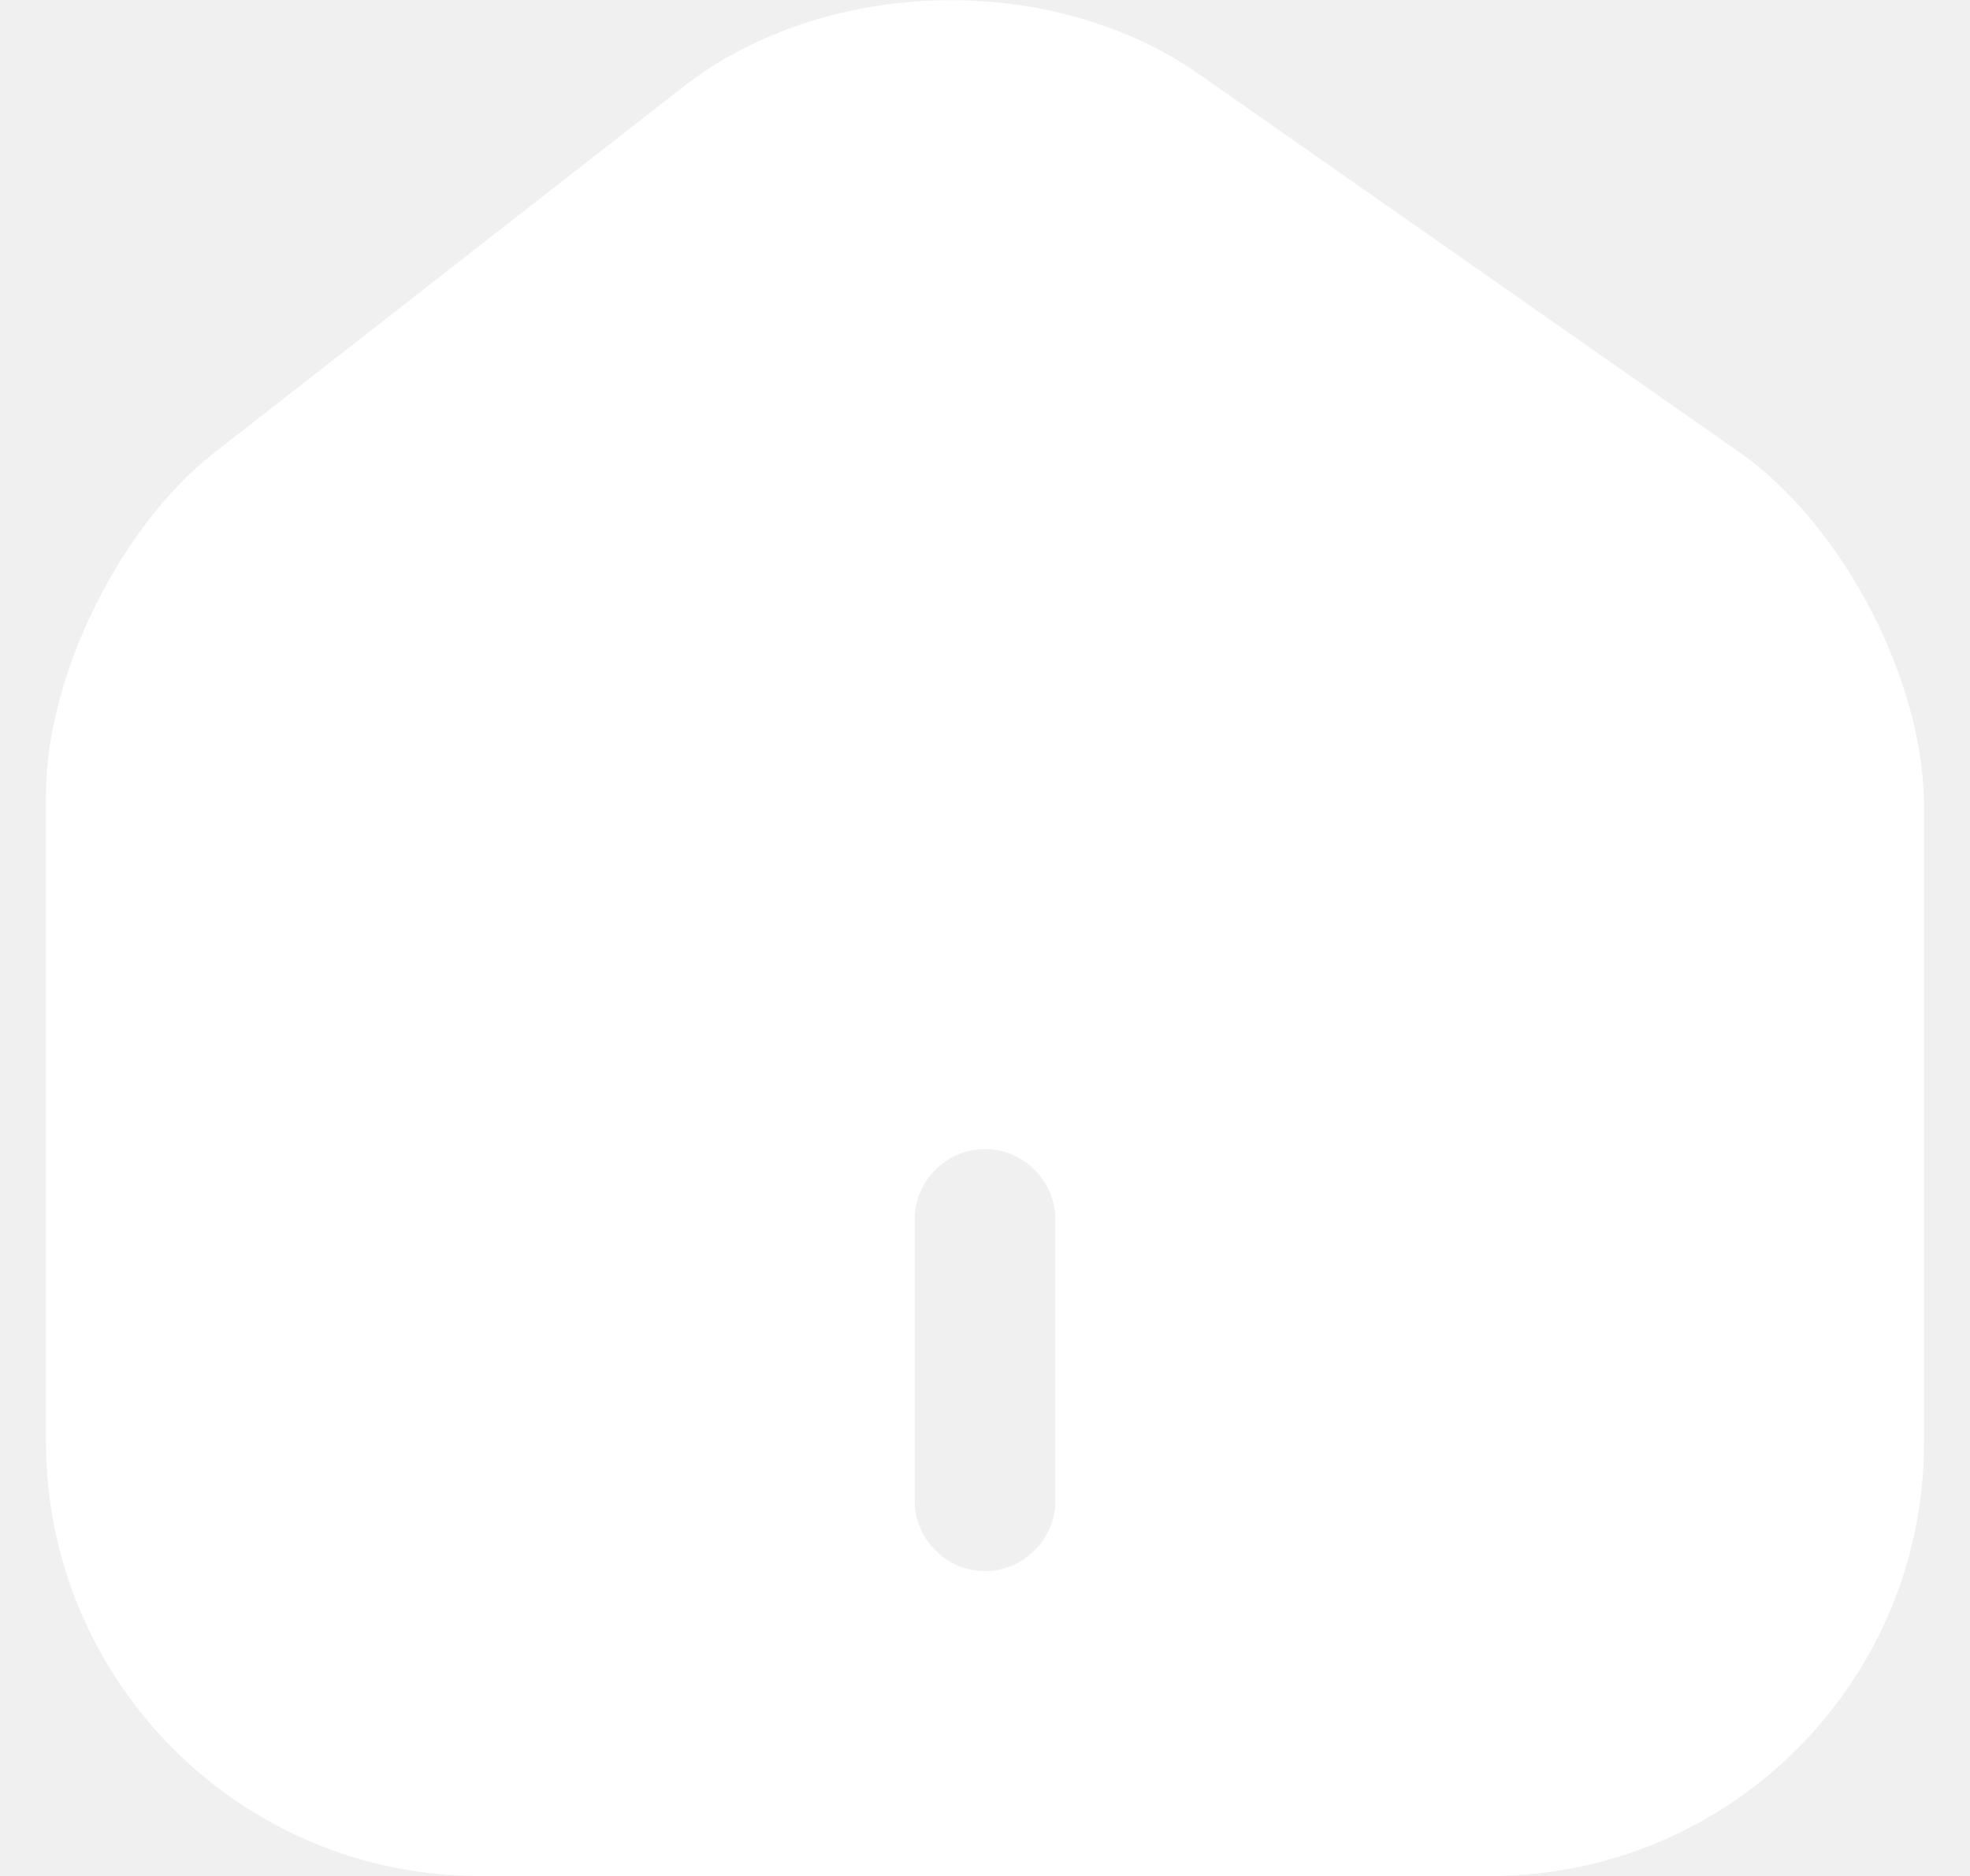
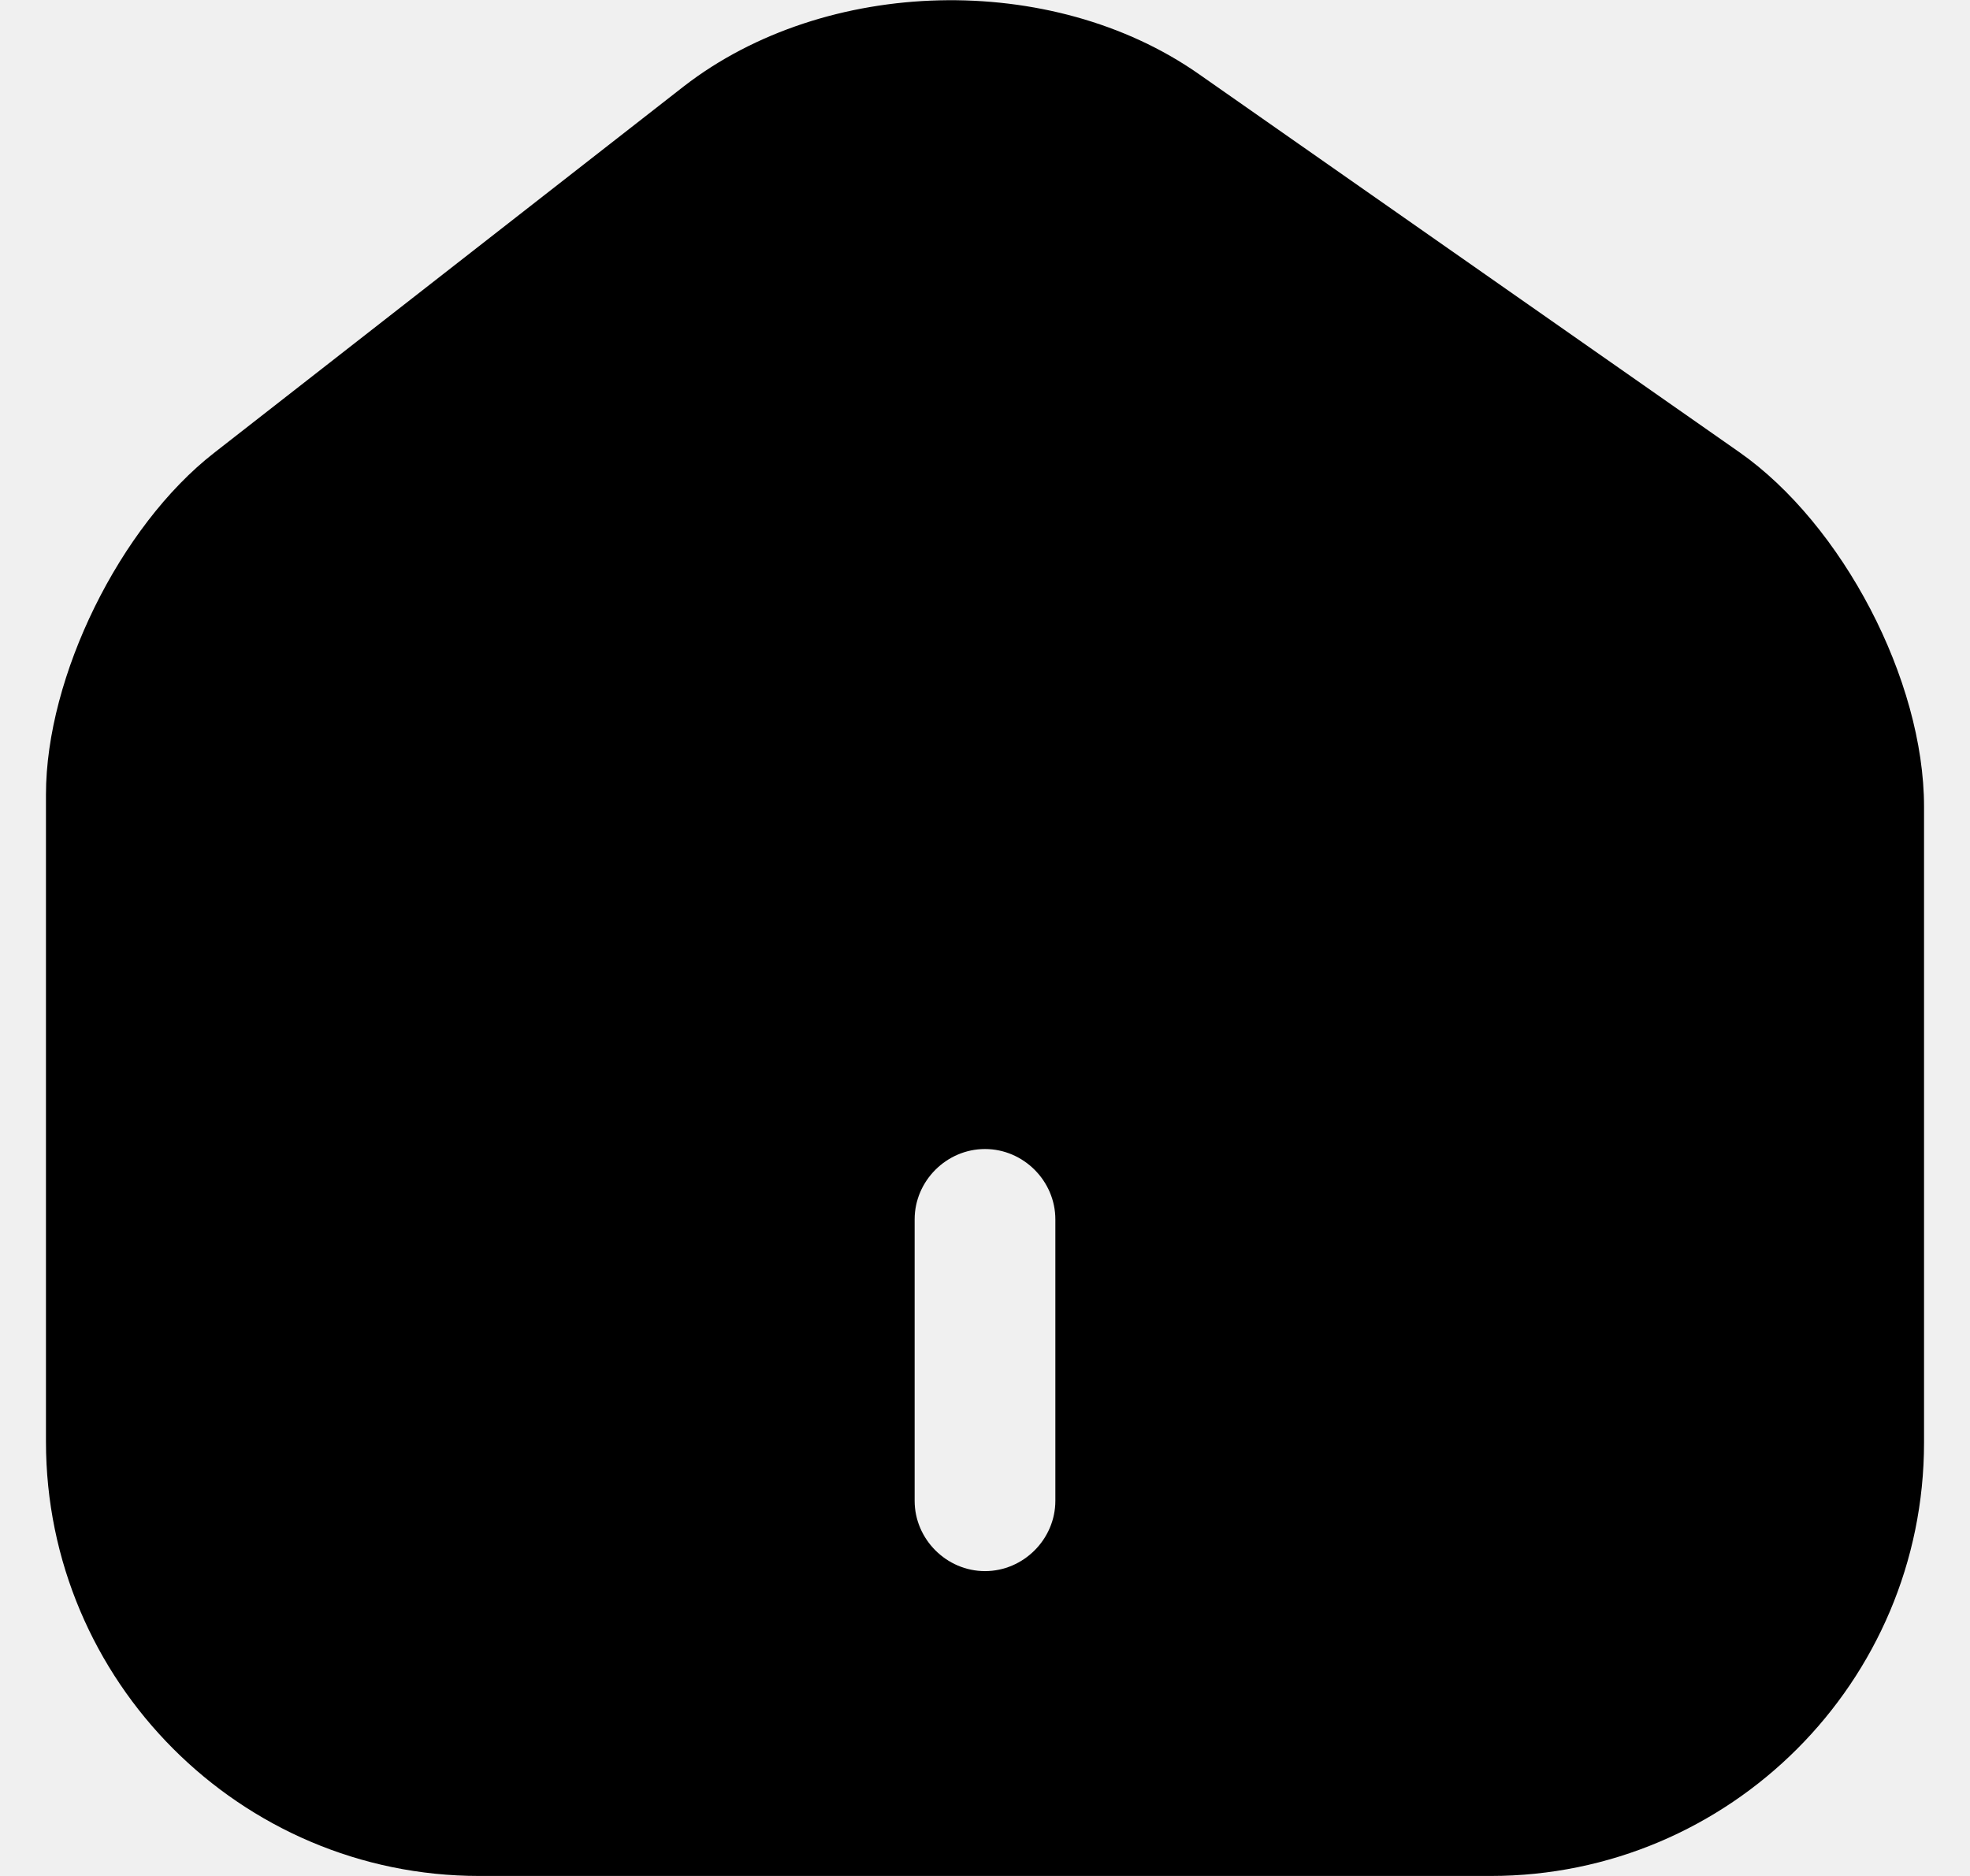
<svg xmlns="http://www.w3.org/2000/svg" width="21" height="20" viewBox="0 0 21 20" fill="none">
-   <path d="M18.54 4.82L12.78 0.79C11.21 -0.31 8.8 -0.25 7.29 0.92L2.28 4.83C1.28 5.61 0.49 7.21 0.49 8.47V15.37C0.49 17.92 2.56 20 5.11 20H15.89C18.44 20 20.51 17.93 20.51 15.38V8.6C20.51 7.25 19.64 5.59 18.54 4.82ZM11.25 16C11.25 16.41 10.91 16.75 10.5 16.75C10.09 16.75 9.75 16.41 9.75 16V13C9.75 12.59 10.09 12.25 10.5 12.25C10.91 12.25 11.25 12.59 11.25 13V16Z" fill="white" style="fill:white;fill-opacity:1;" />
+   <path d="M18.54 4.82L12.78 0.79C11.21 -0.31 8.8 -0.25 7.29 0.92L2.28 4.83C1.28 5.61 0.49 7.21 0.49 8.47V15.37C0.49 17.92 2.56 20 5.11 20H15.89C18.44 20 20.51 17.93 20.51 15.38V8.6C20.51 7.25 19.64 5.59 18.54 4.82ZM11.25 16C11.25 16.41 10.91 16.75 10.5 16.75C10.09 16.75 9.75 16.41 9.75 16V13C9.75 12.59 10.09 12.25 10.5 12.25C10.91 12.25 11.25 12.59 11.25 13V16Z" fill="currentColor" style="fill:currentColor;fill-opacity:1;" />
</svg>
